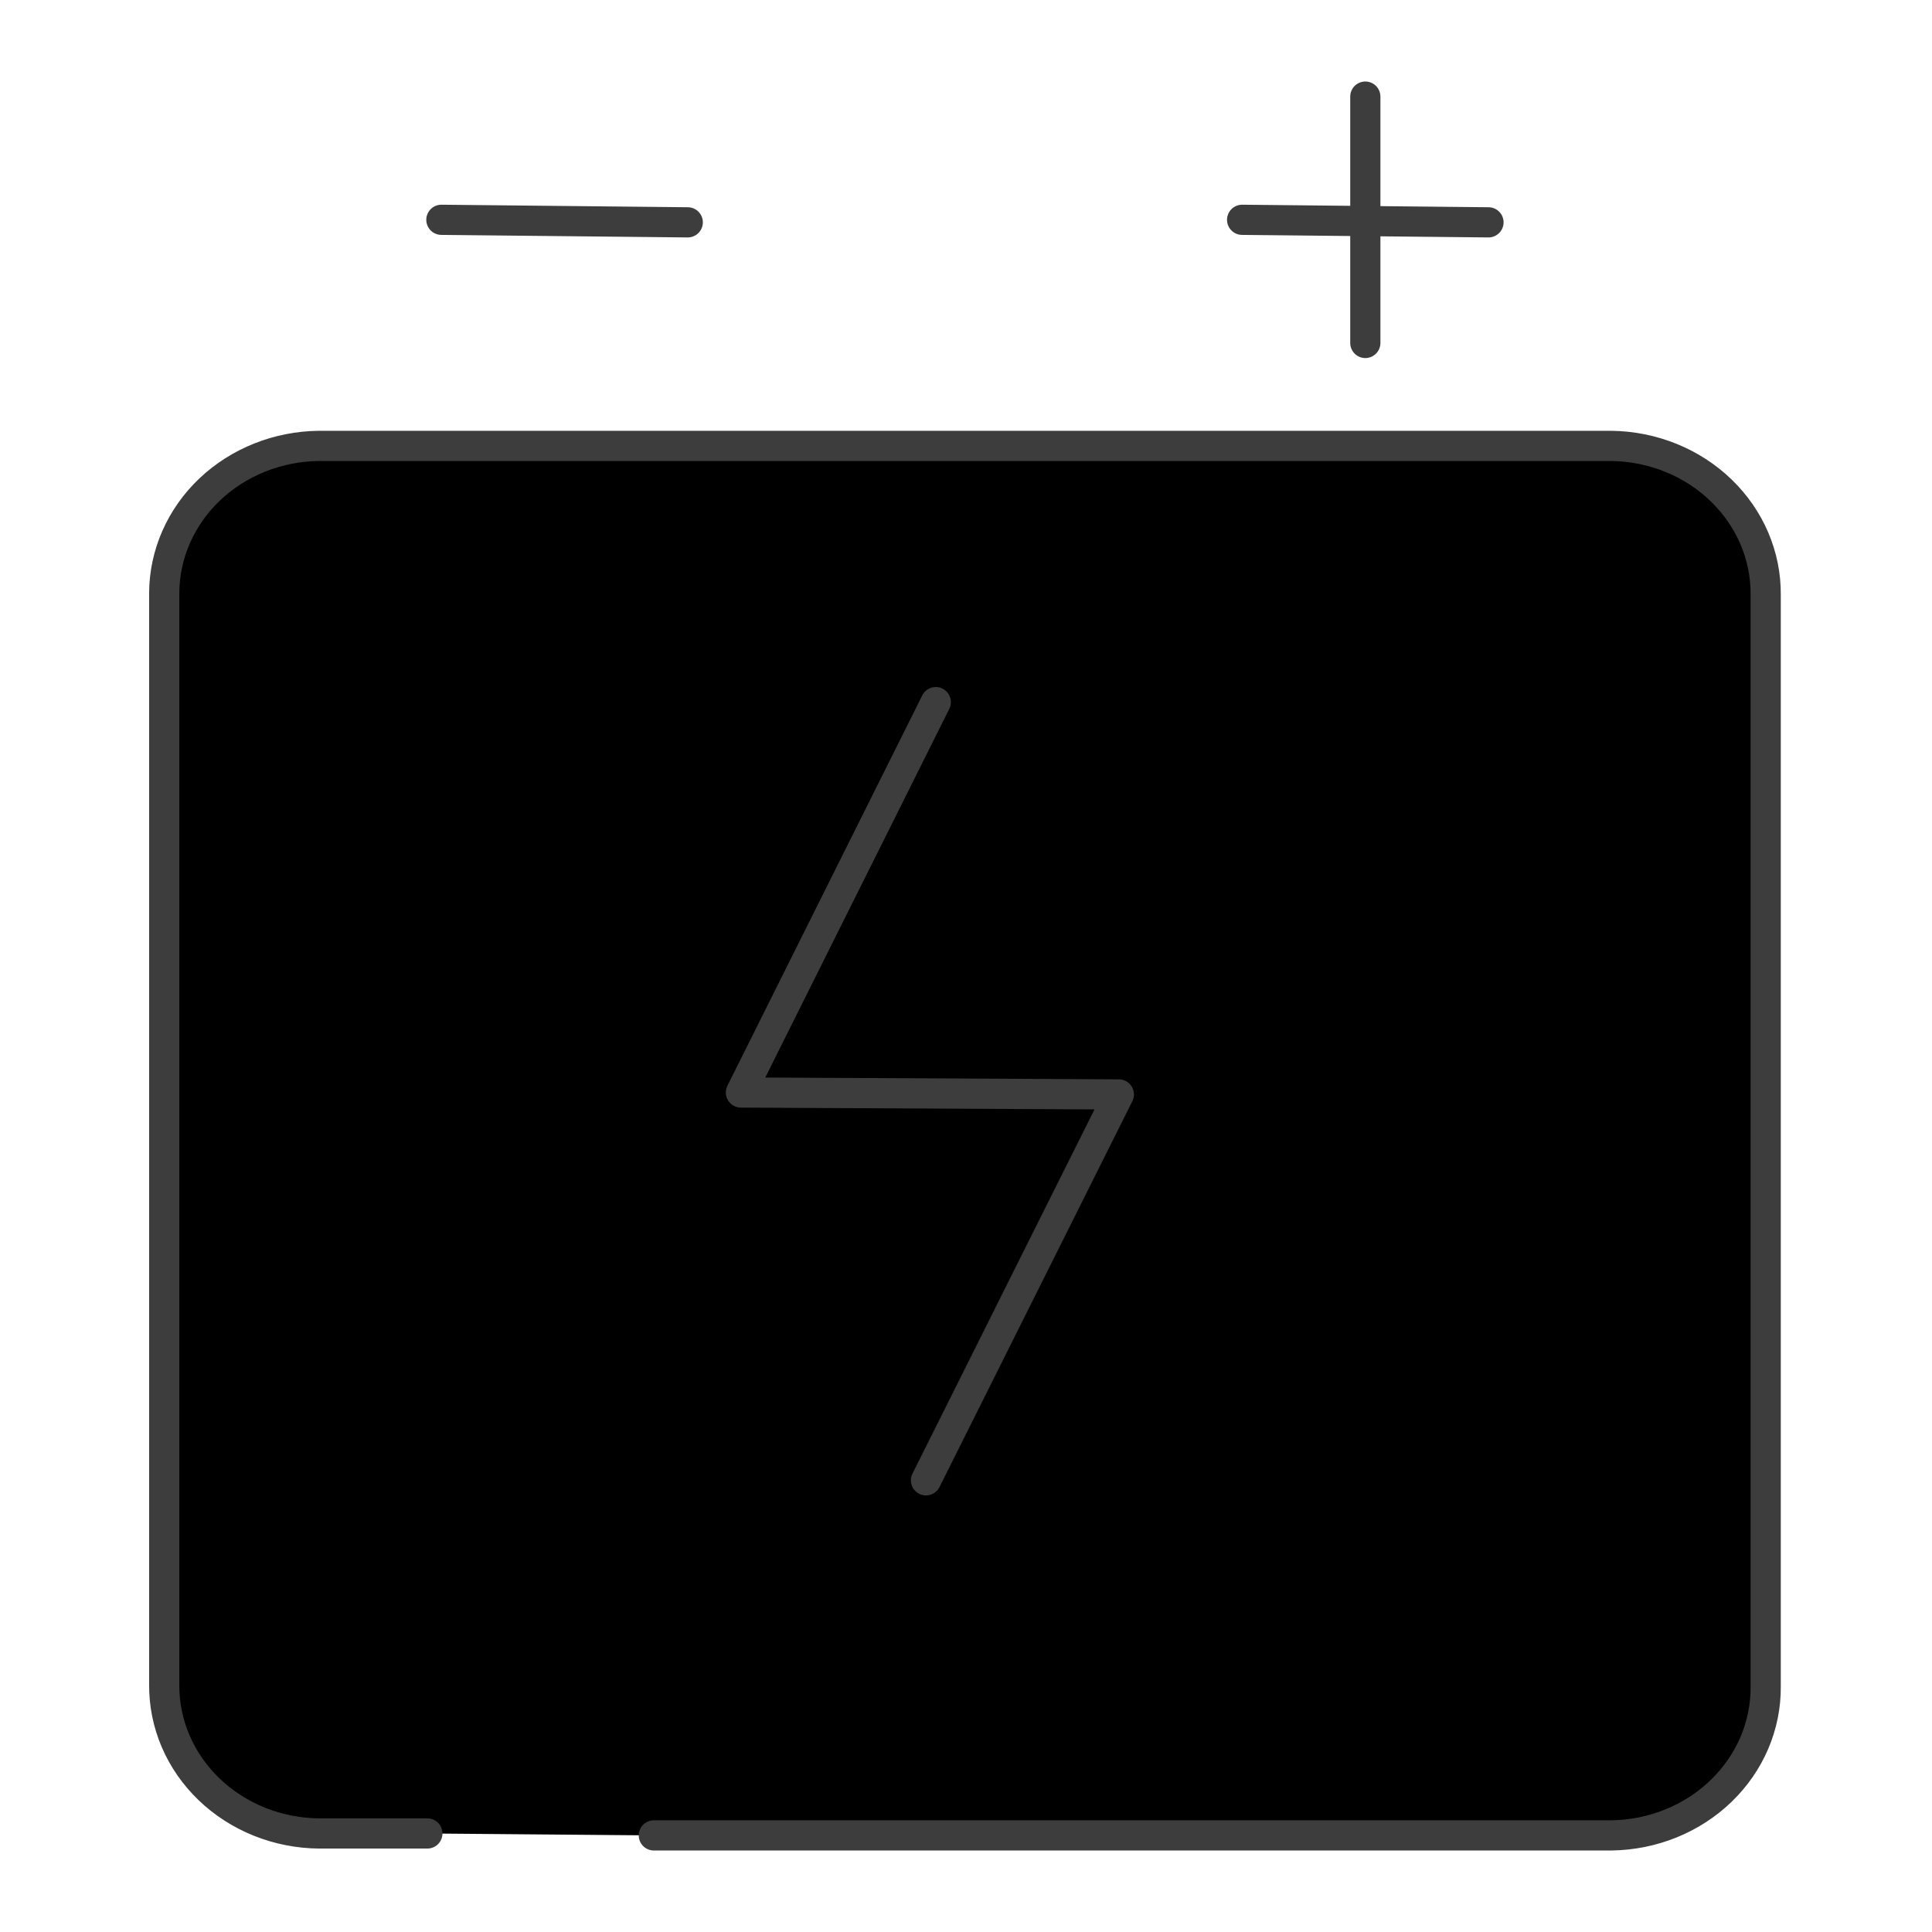
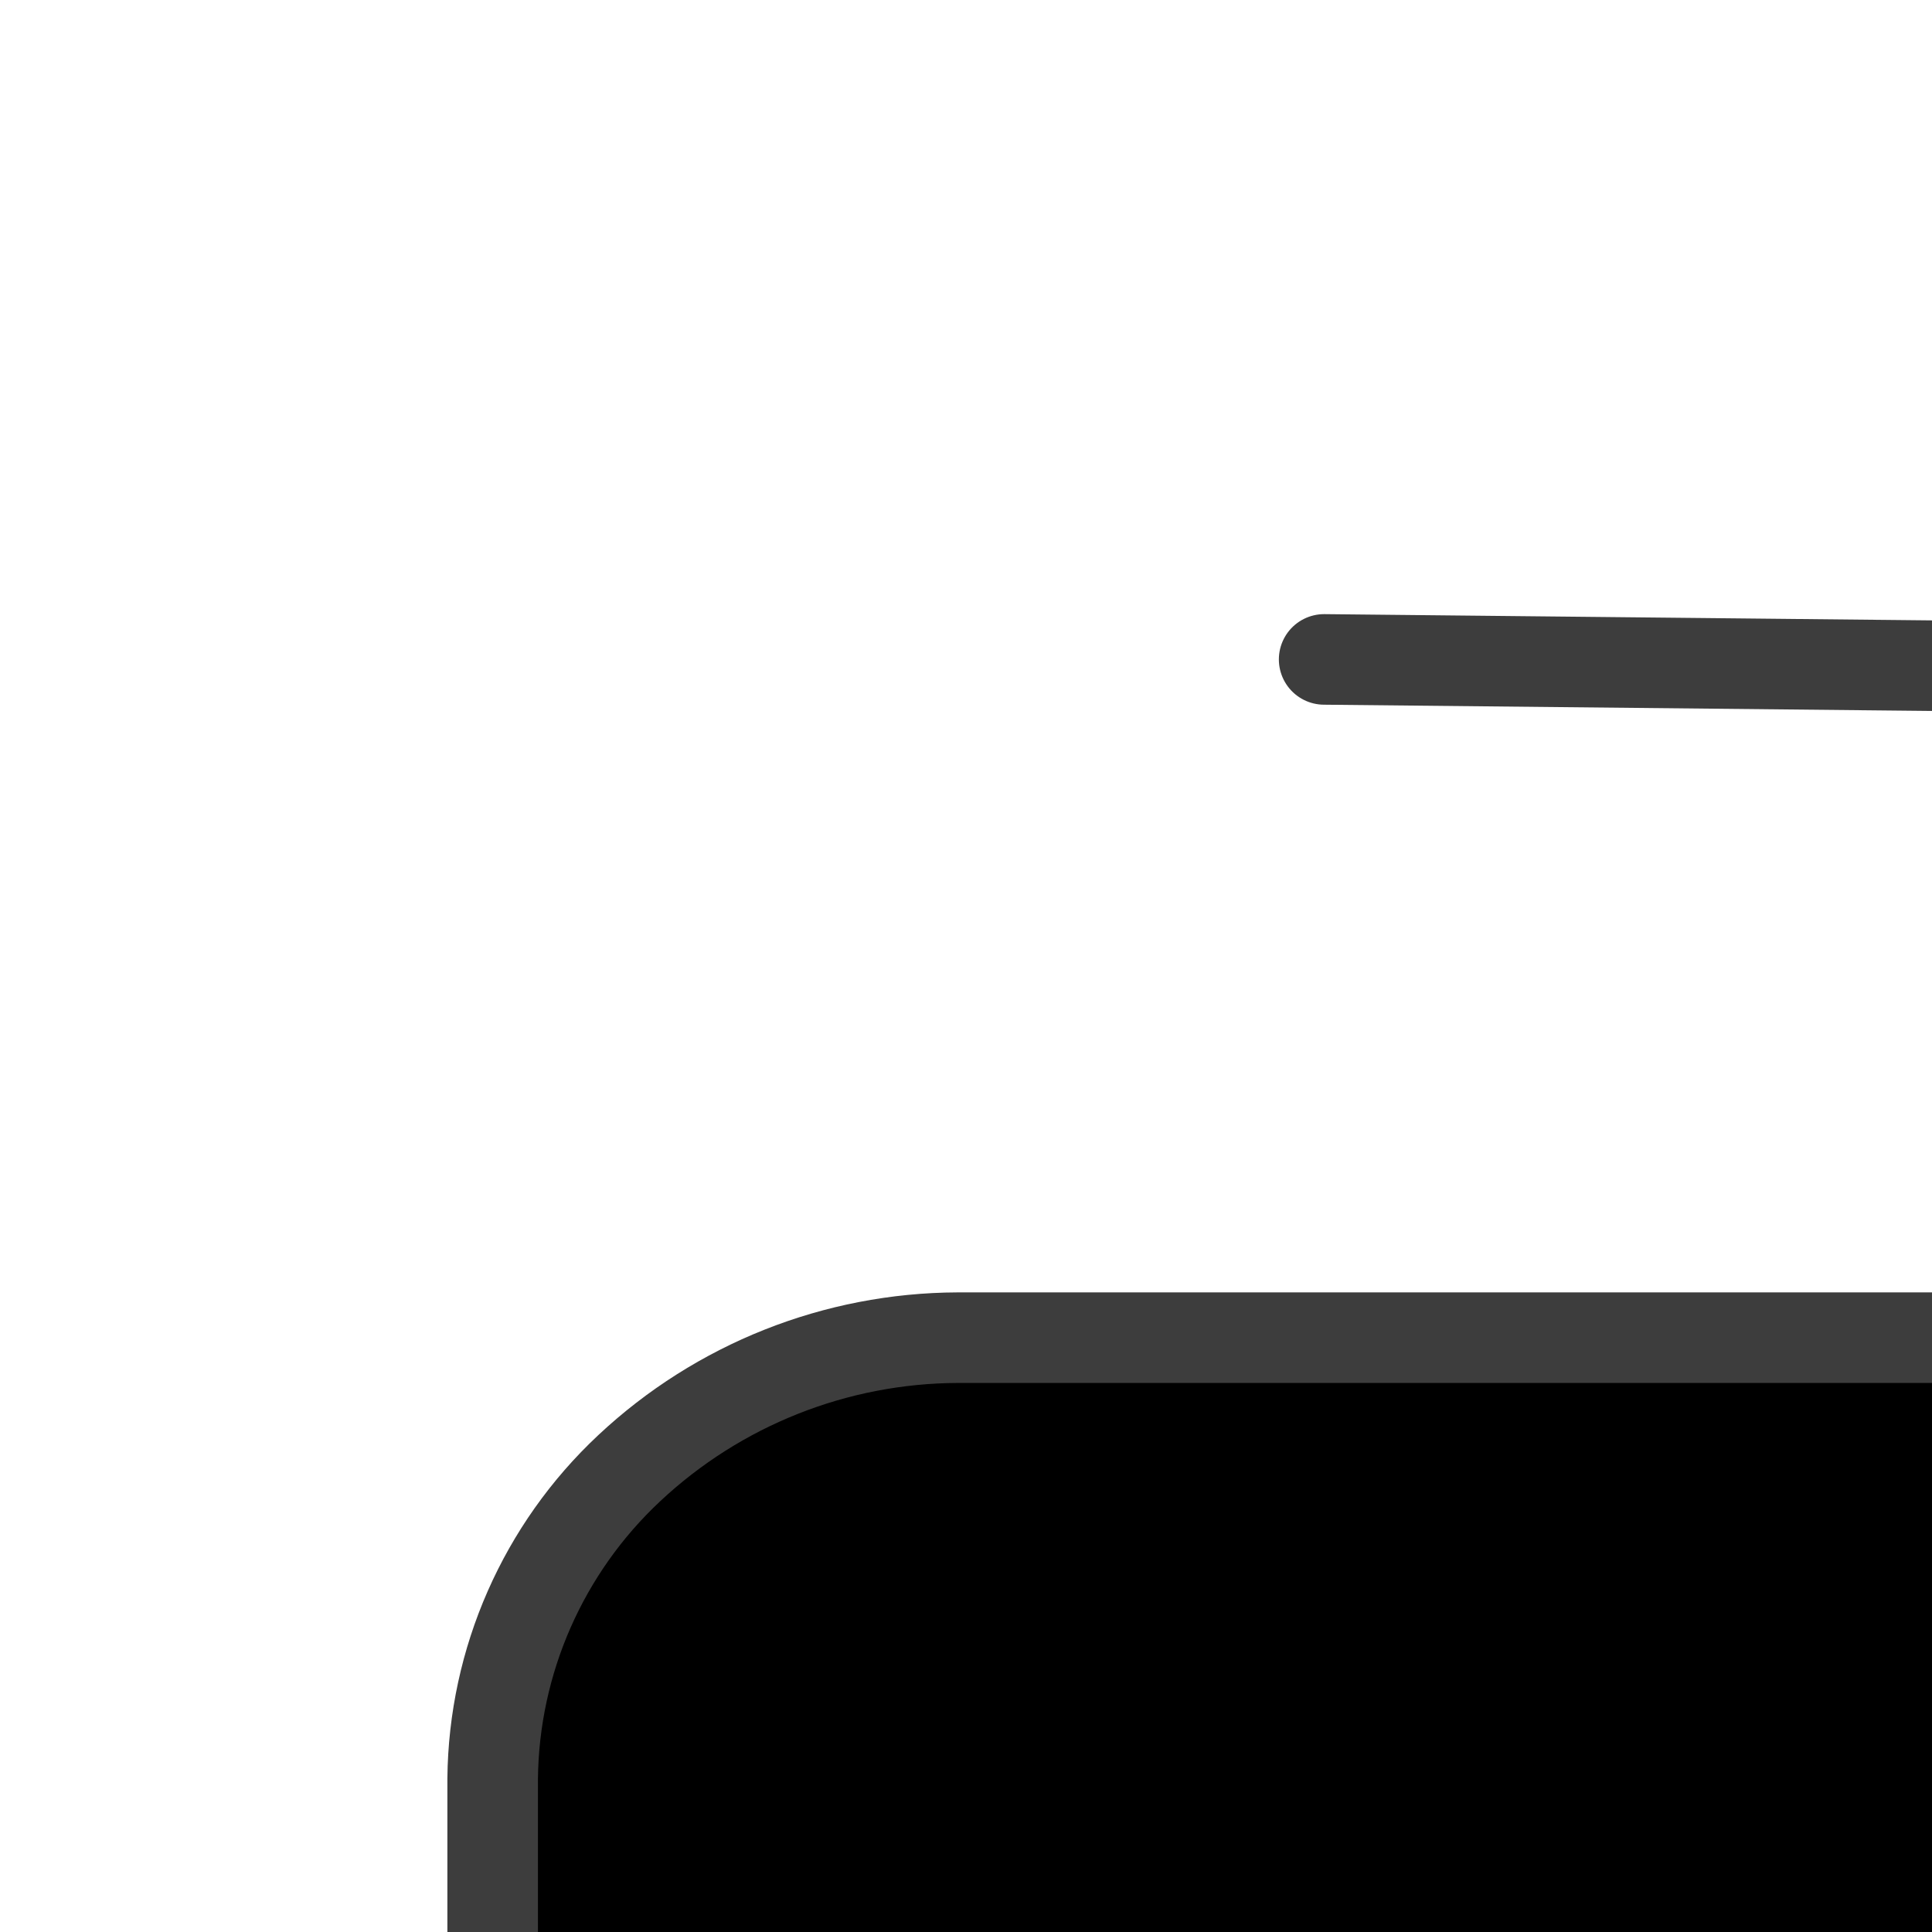
- <svg xmlns="http://www.w3.org/2000/svg" width="48" height="48" viewBox="0 0 48 48" fill="currentColor">
-   <path d="M17.087 5.524L10.966 5.461" stroke="#3D3D3D" stroke-width="0.75" stroke-linecap="round" stroke-linejoin="round" />
-   <path d="M33.921 2.4V8.521" stroke="#3D3D3D" stroke-width="0.75" stroke-linecap="round" stroke-linejoin="round" />
-   <path d="M36.981 5.524L30.86 5.461" stroke="#3D3D3D" stroke-width="0.75" stroke-linecap="round" stroke-linejoin="round" />
-   <path d="M10.618 45.552H7.932C7.422 45.548 6.917 45.449 6.448 45.261C5.978 45.072 5.552 44.799 5.194 44.455C4.837 44.111 4.554 43.705 4.363 43.258C4.172 42.811 4.076 42.333 4.08 41.851V14.731C4.085 13.767 4.491 12.842 5.212 12.158C5.933 11.475 6.91 11.087 7.932 11.078H40.032C41.06 11.091 42.041 11.487 42.759 12.181C43.478 12.875 43.877 13.809 43.868 14.779V41.899C43.877 42.869 43.478 43.804 42.759 44.497C42.041 45.191 41.06 45.587 40.032 45.6H16.244" stroke="#3D3D3D" stroke-width="0.75" stroke-linecap="round" stroke-linejoin="round" />
-   <path d="M23.249 17.444L18.408 27.143L27.798 27.191L23.006 36.778" stroke="#3D3D3D" stroke-width="0.75" stroke-linecap="round" stroke-linejoin="round" />
+ <svg xmlns="http://www.w3.org/2000/svg" width="16" height="16" fill="currentColor" class="si si-Transformator" viewBox="0 0 16 16">
+   <path stroke="#3D3D3D" stroke-linecap="round" stroke-linejoin="round" stroke-width=".75" d="m17.088 5.524-6.122-.063M33.92 2.4v6.121m3.061-2.997-6.12-.063M10.619 45.552H7.932a4.1 4.1 0 0 1-1.484-.291 3.9 3.9 0 0 1-1.254-.806 3.7 3.7 0 0 1-.831-1.197 3.5 3.5 0 0 1-.283-1.407v-27.12a3.57 3.57 0 0 1 1.132-2.573 4 4 0 0 1 2.72-1.08h32.1a4 4 0 0 1 2.727 1.103 3.56 3.56 0 0 1 1.109 2.598V41.9c.009.97-.39 1.905-1.109 2.598a4 4 0 0 1-2.727 1.103H16.246" />
+   <path stroke="#3D3D3D" stroke-linecap="round" stroke-linejoin="round" stroke-width=".75" d="m23.25 17.444-4.842 9.699 9.39.048-4.792 9.587" />
</svg>
